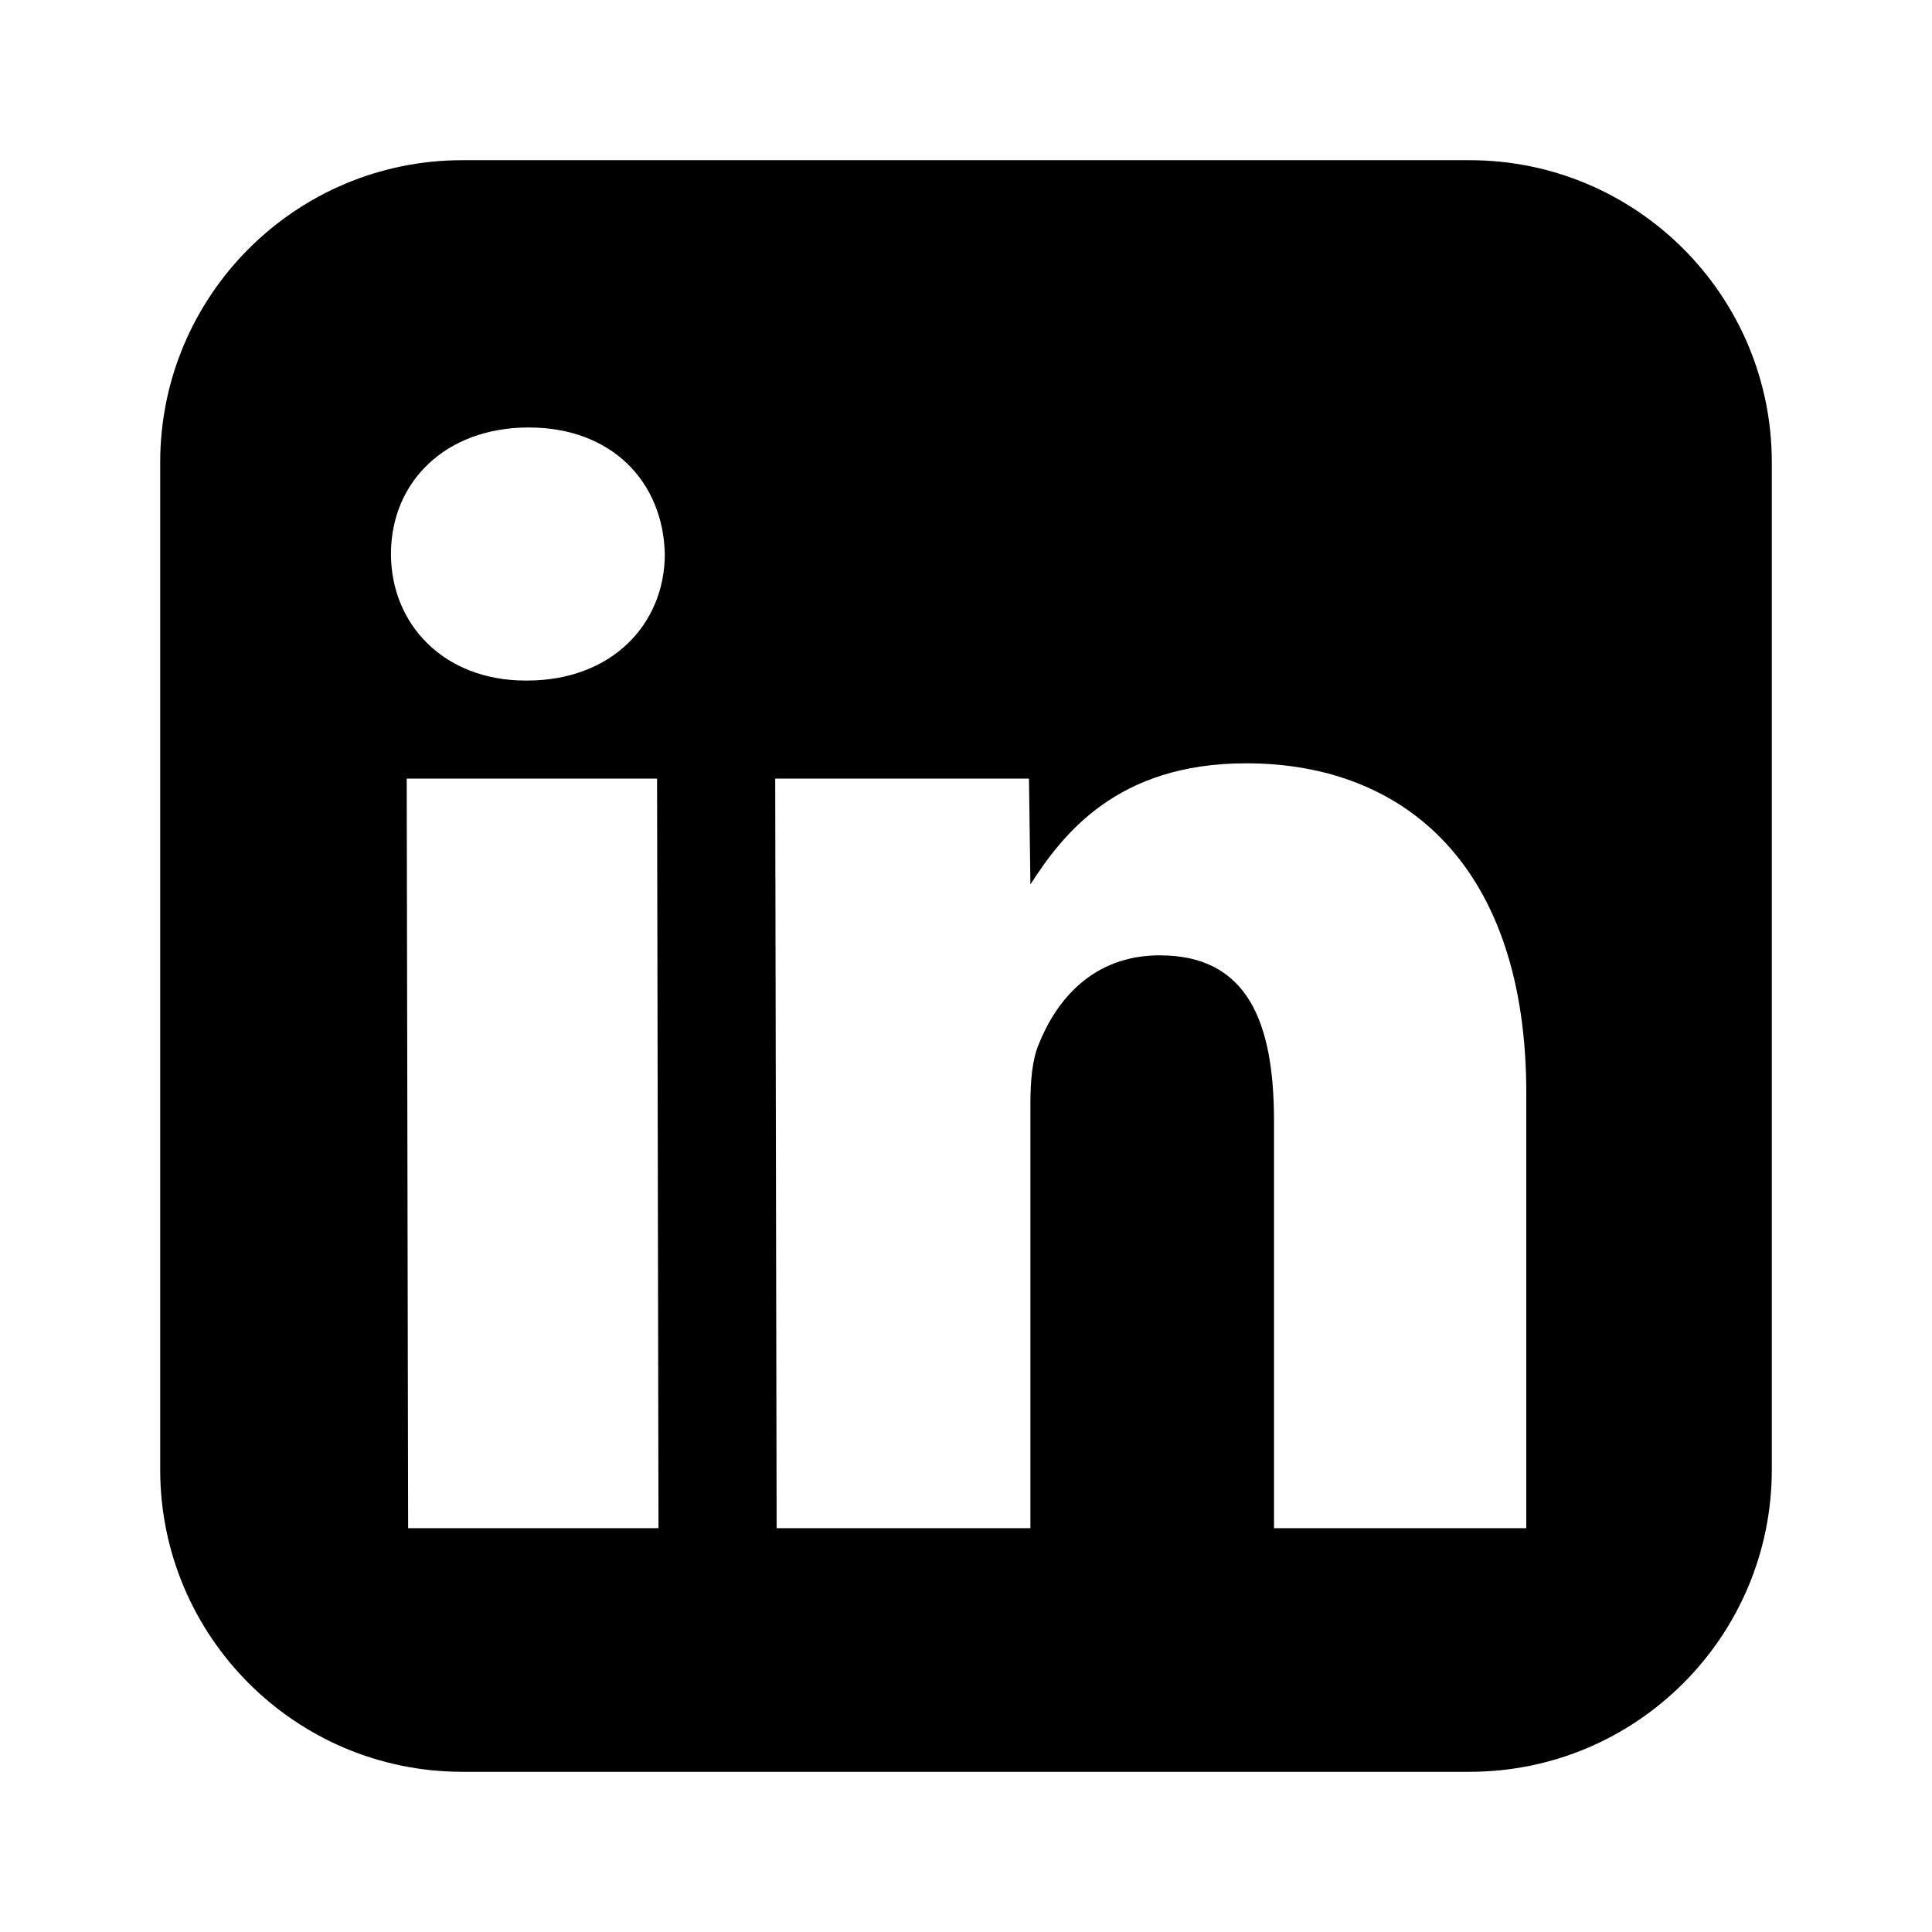
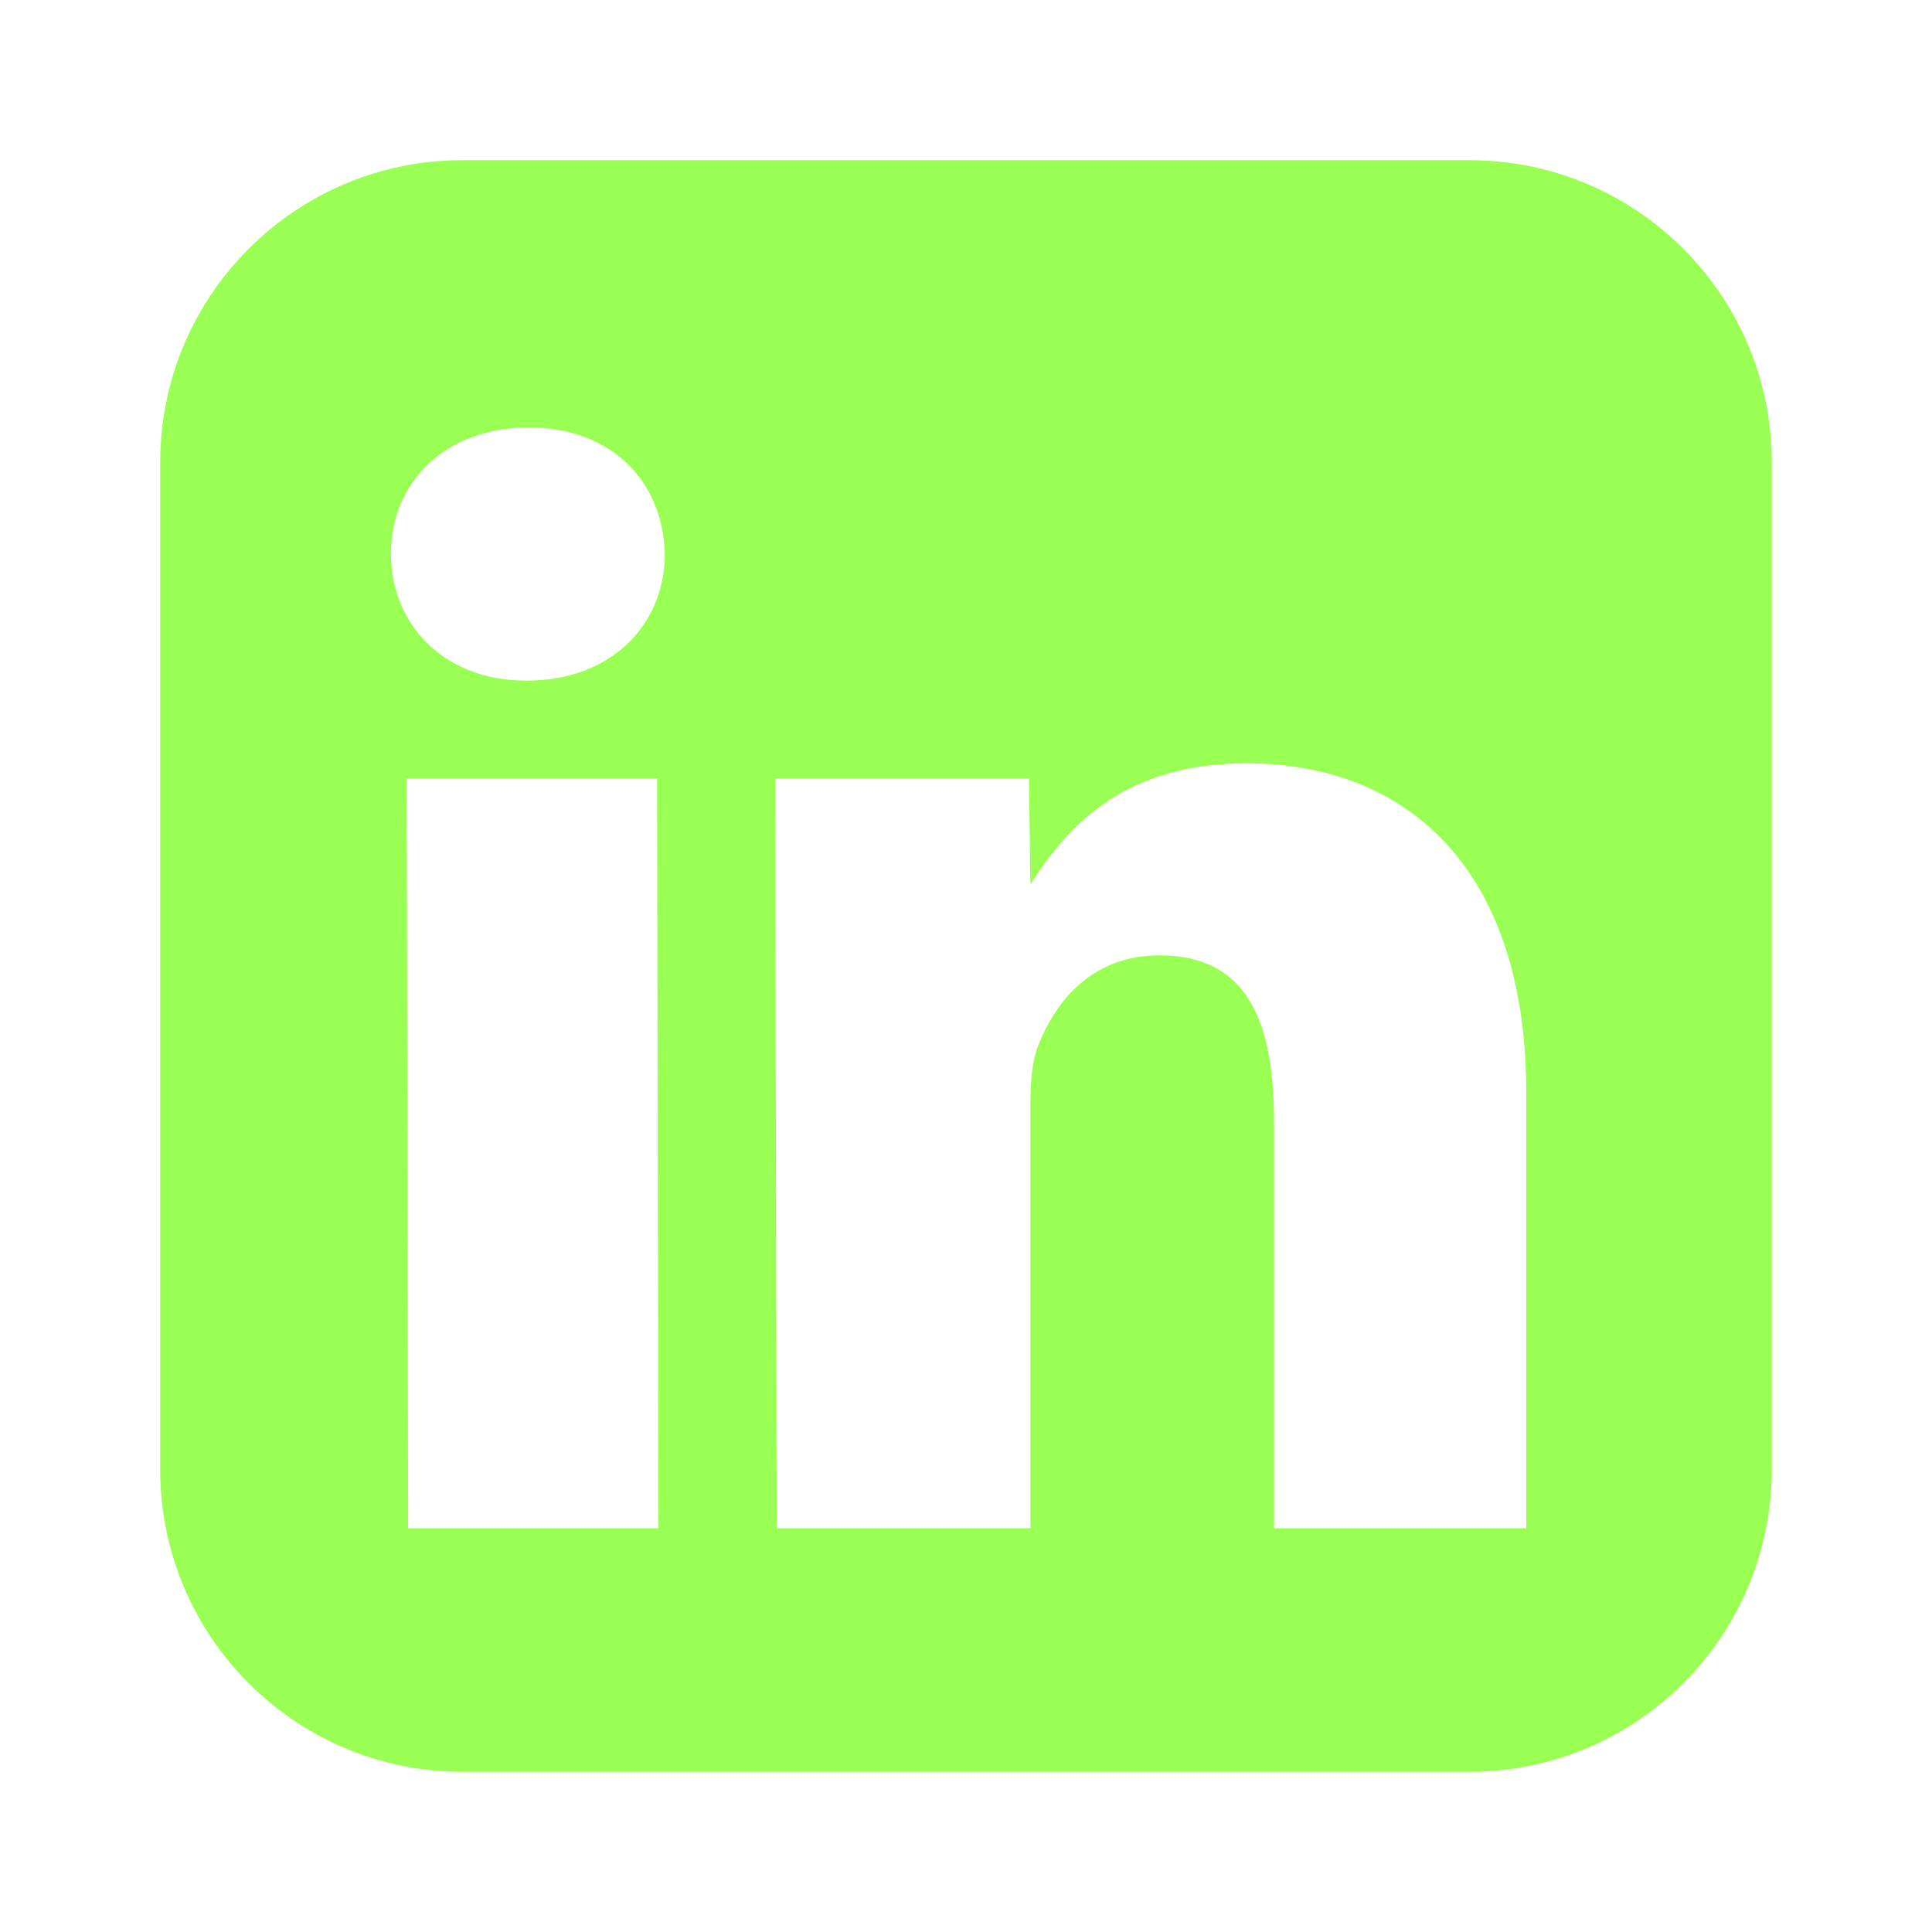
<svg xmlns="http://www.w3.org/2000/svg" width="24" height="24" viewBox="0 0 24 24">
-   <rect width="24" height="24" stroke="none" fill="#000000" opacity="0" />
+   <rect width="24" height="24" stroke="none" fill="#99ff52" opacity="0" />
  <g transform="matrix(0.77 0 0 0.77 12 12)">
-     <path style="stroke: none; stroke-width: 1; stroke-dasharray: none; stroke-linecap: butt; stroke-dashoffset: 0; stroke-linejoin: miter; stroke-miterlimit: 4; fill: rgb(0,0,0); fill-rule: nonzero; opacity: 1;" transform=" translate(-13, -13)" d="M 21.125 0 L 4.875 0 C 2.184 0 0 2.184 0 4.875 L 0 21.125 C 0 23.816 2.184 26 4.875 26 L 21.125 26 C 23.816 26 26 23.816 26 21.125 L 26 4.875 C 26 2.184 23.816 0 21.125 0 Z M 8.039 22.07 L 4 22.07 L 3.977 9.977 L 8.016 9.977 Z M 5.918 8.395 L 5.895 8.395 C 4.574 8.395 3.723 7.484 3.723 6.352 C 3.723 5.191 4.602 4.312 5.945 4.312 C 7.289 4.312 8.113 5.191 8.141 6.352 C 8.141 7.484 7.285 8.395 5.918 8.395 Z M 22.043 22.07 L 17.969 22.07 L 17.969 15.5 C 17.969 13.91 17.547 12.828 16.125 12.828 C 15.039 12.828 14.453 13.559 14.172 14.266 C 14.066 14.52 14.039 14.867 14.039 15.223 L 14.039 22.07 L 9.945 22.07 L 9.922 9.977 L 14.016 9.977 L 14.039 11.684 C 14.562 10.875 15.434 9.73 17.52 9.73 C 20.105 9.73 22.039 11.418 22.039 15.047 L 22.039 22.07 Z" stroke-linecap="round" />
+     <path style="stroke: none; stroke-width: 1; stroke-dasharray: none; stroke-linecap: butt; stroke-dashoffset: 0; stroke-linejoin: miter; stroke-miterlimit: 4; fill:#99ff52; fill-rule: nonzero; opacity: 1;" transform=" translate(-13, -13)" d="M 21.125 0 L 4.875 0 C 2.184 0 0 2.184 0 4.875 L 0 21.125 C 0 23.816 2.184 26 4.875 26 L 21.125 26 C 23.816 26 26 23.816 26 21.125 L 26 4.875 C 26 2.184 23.816 0 21.125 0 Z M 8.039 22.07 L 4 22.07 L 3.977 9.977 L 8.016 9.977 Z M 5.918 8.395 L 5.895 8.395 C 4.574 8.395 3.723 7.484 3.723 6.352 C 3.723 5.191 4.602 4.312 5.945 4.312 C 7.289 4.312 8.113 5.191 8.141 6.352 C 8.141 7.484 7.285 8.395 5.918 8.395 Z M 22.043 22.07 L 17.969 22.07 L 17.969 15.5 C 17.969 13.91 17.547 12.828 16.125 12.828 C 15.039 12.828 14.453 13.559 14.172 14.266 C 14.066 14.52 14.039 14.867 14.039 15.223 L 14.039 22.07 L 9.945 22.07 L 9.922 9.977 L 14.016 9.977 L 14.039 11.684 C 14.562 10.875 15.434 9.73 17.52 9.73 C 20.105 9.73 22.039 11.418 22.039 15.047 L 22.039 22.07 Z" stroke-linecap="round" />
  </g>
</svg>
